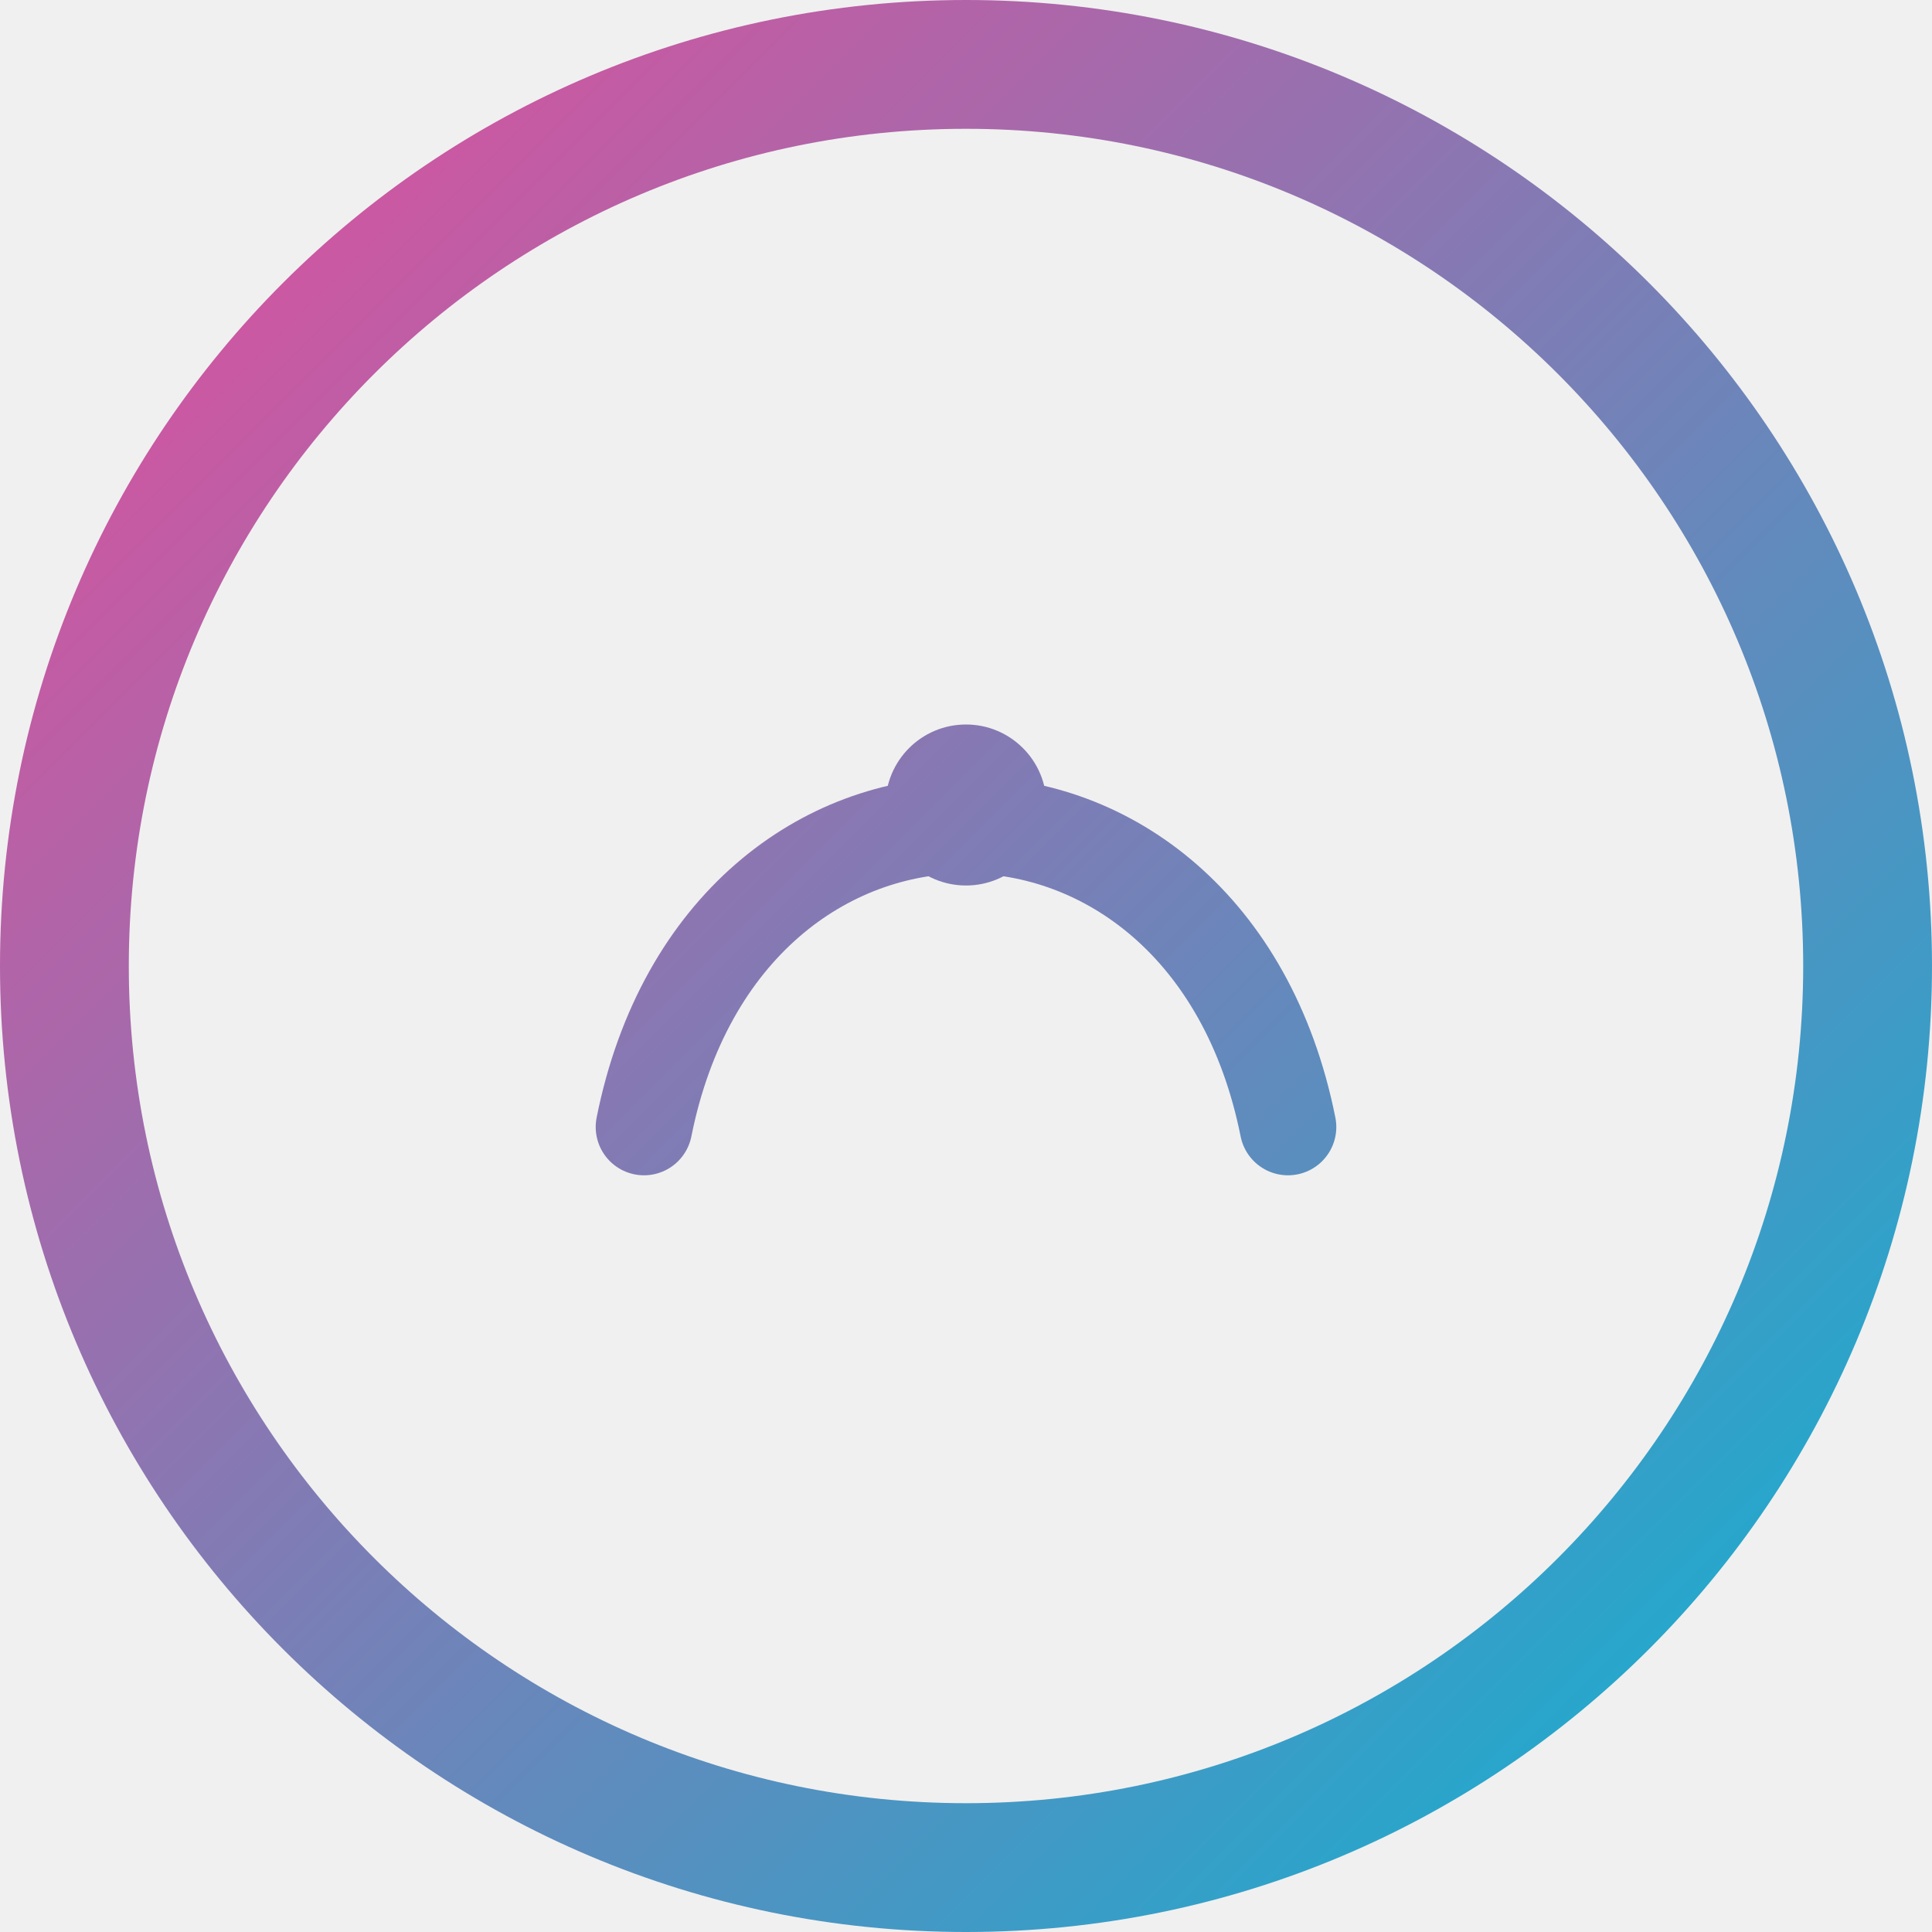
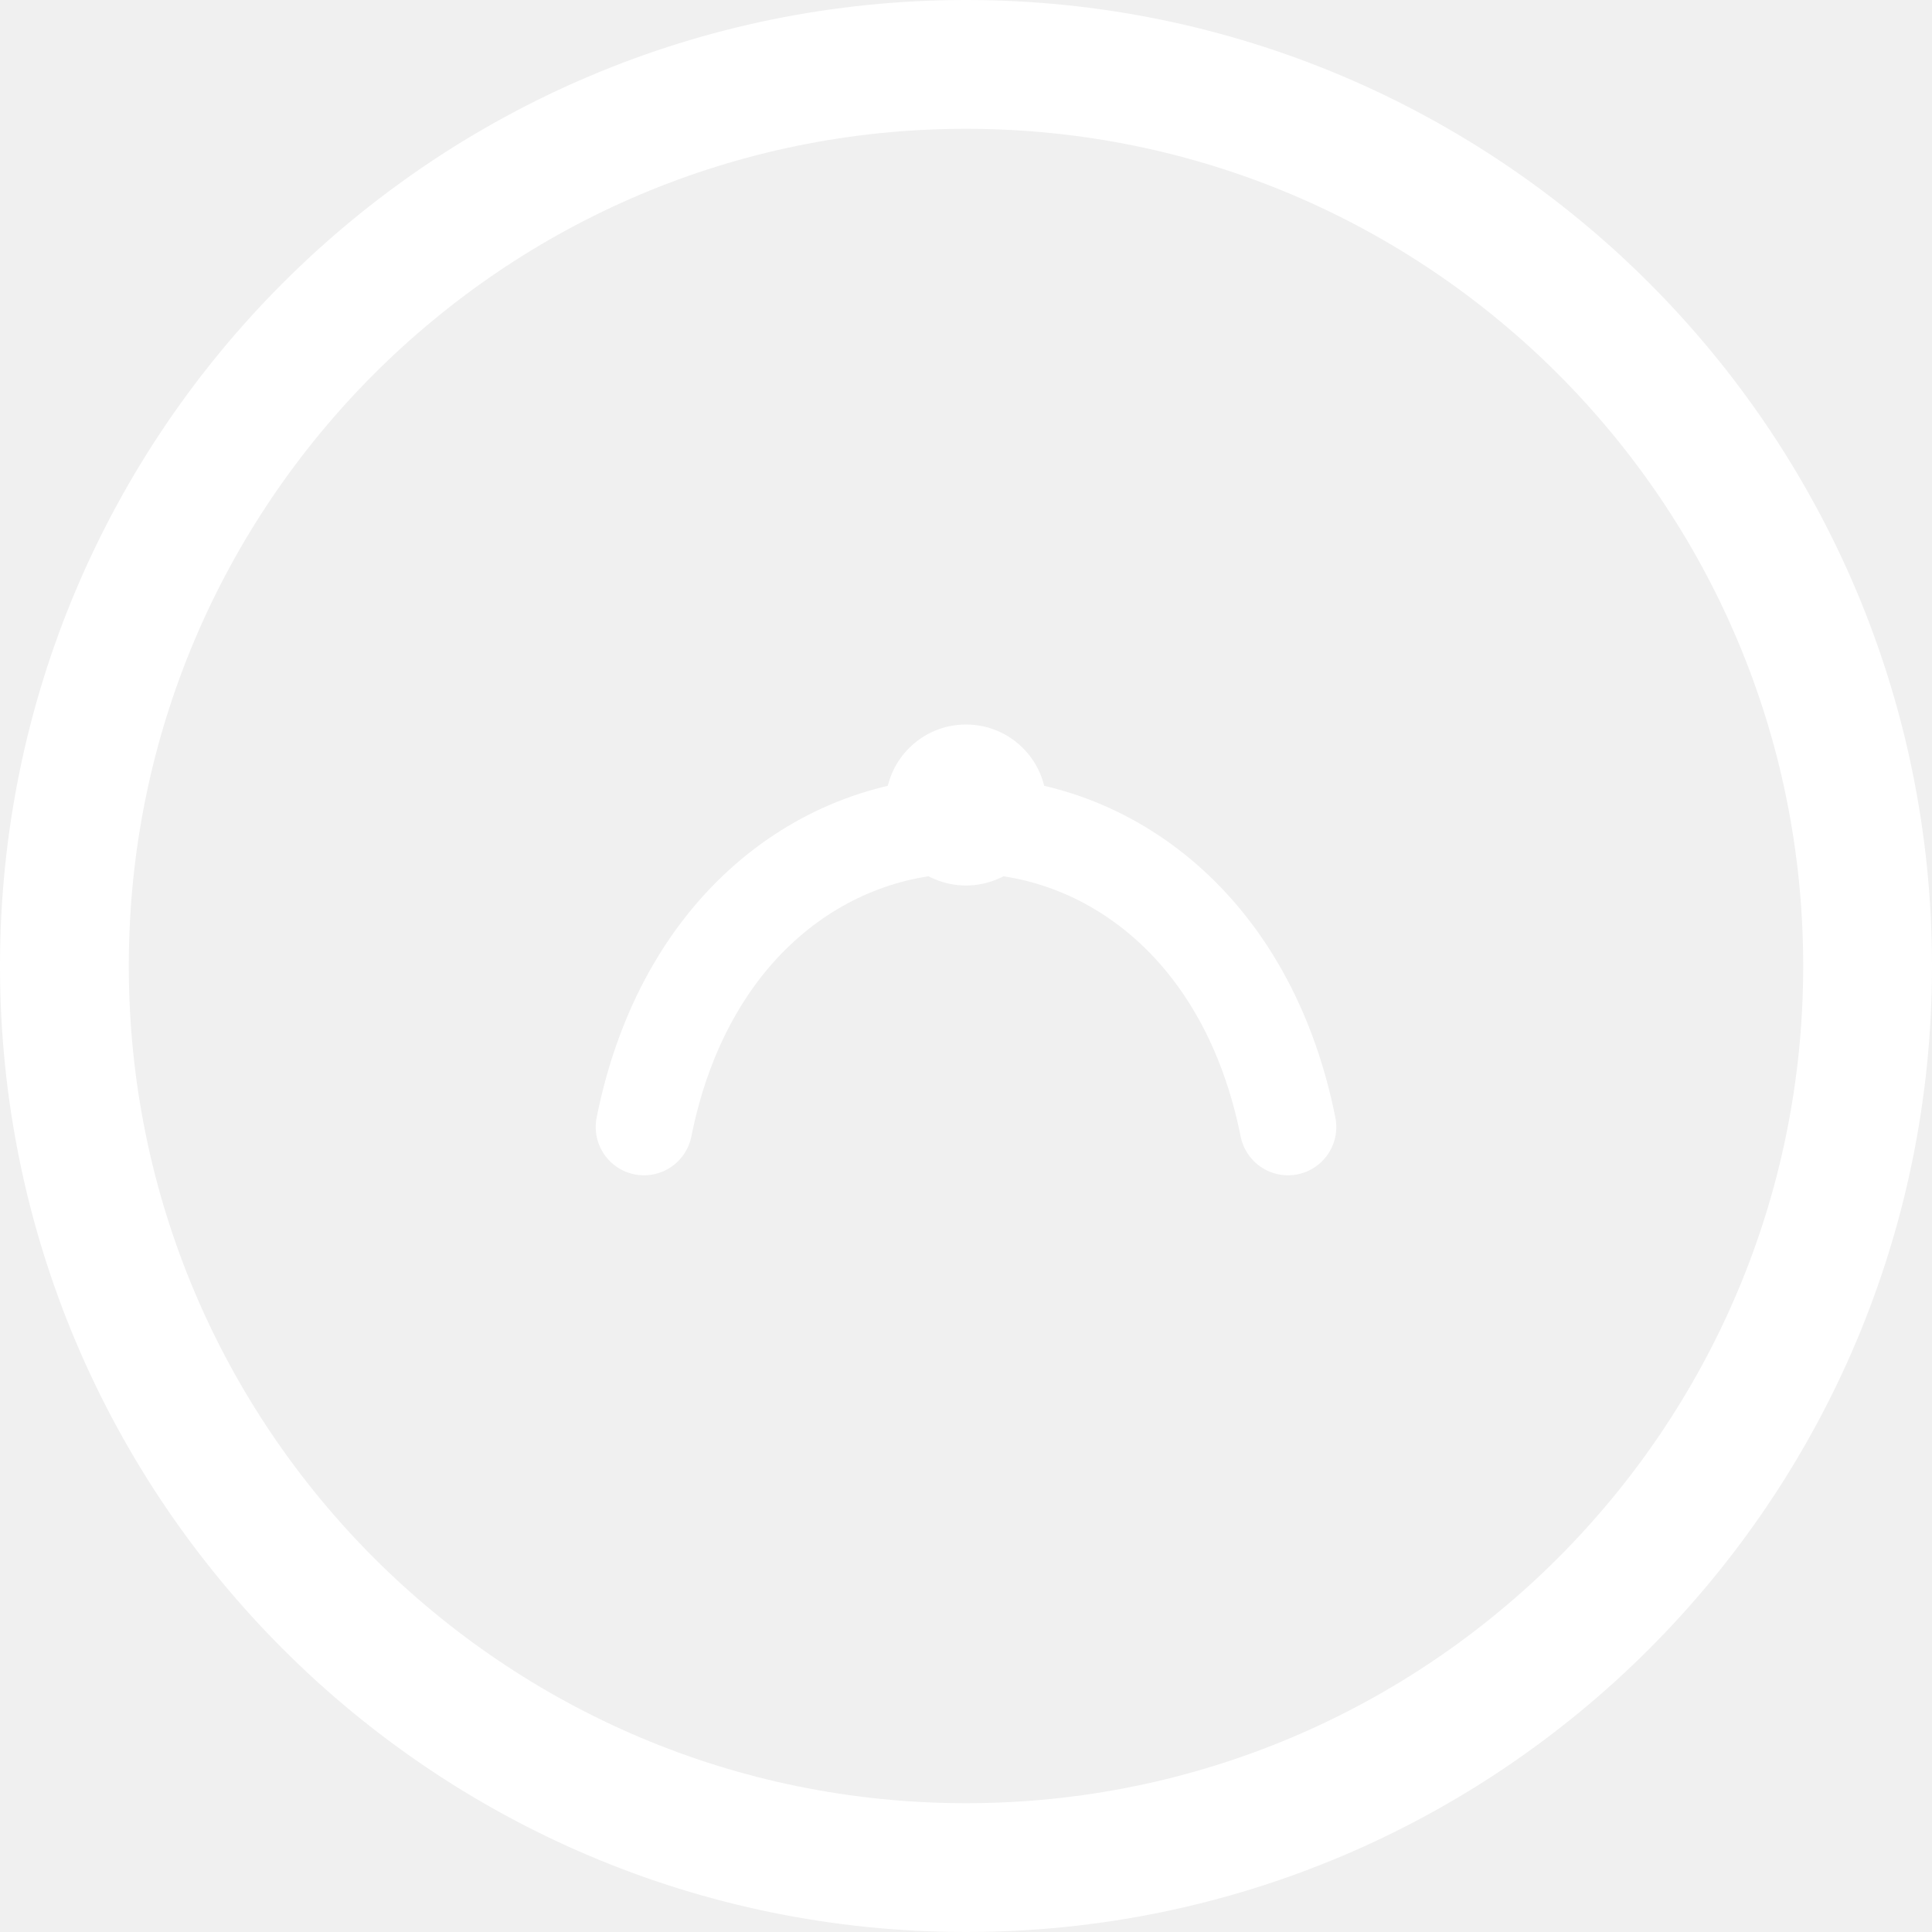
<svg xmlns="http://www.w3.org/2000/svg" width="120" height="120" viewBox="0 0 120 120" fill="none">
-   <defs>
-     <linearGradient id="grad" x1="0" y1="0" x2="120" y2="120" gradientUnits="userSpaceOnUse">
-       <stop stop-color="#EC4899" />
-       <stop offset="1" stop-color="#06B6D4" />
-     </linearGradient>
-   </defs>
-   <circle cx="60" cy="60" r="56" stroke="url(#grad)" stroke-width="8" fill="none" />
-   <path d="M40 70 C45 45, 75 45, 80 70" stroke="url(#grad)" stroke-width="6" stroke-linecap="round" fill="none" />
-   <circle cx="60" cy="50" r="5" fill="url(#grad)" />
+   <circle cx="60" cy="60" r="56" stroke="white" stroke-width="8" fill="none" />
+   <path d="M40 70 C45 45, 75 45, 80 70" stroke="white" stroke-width="6" stroke-linecap="round" fill="none" />
+   <circle cx="60" cy="50" r="5" fill="white" />
</svg>
